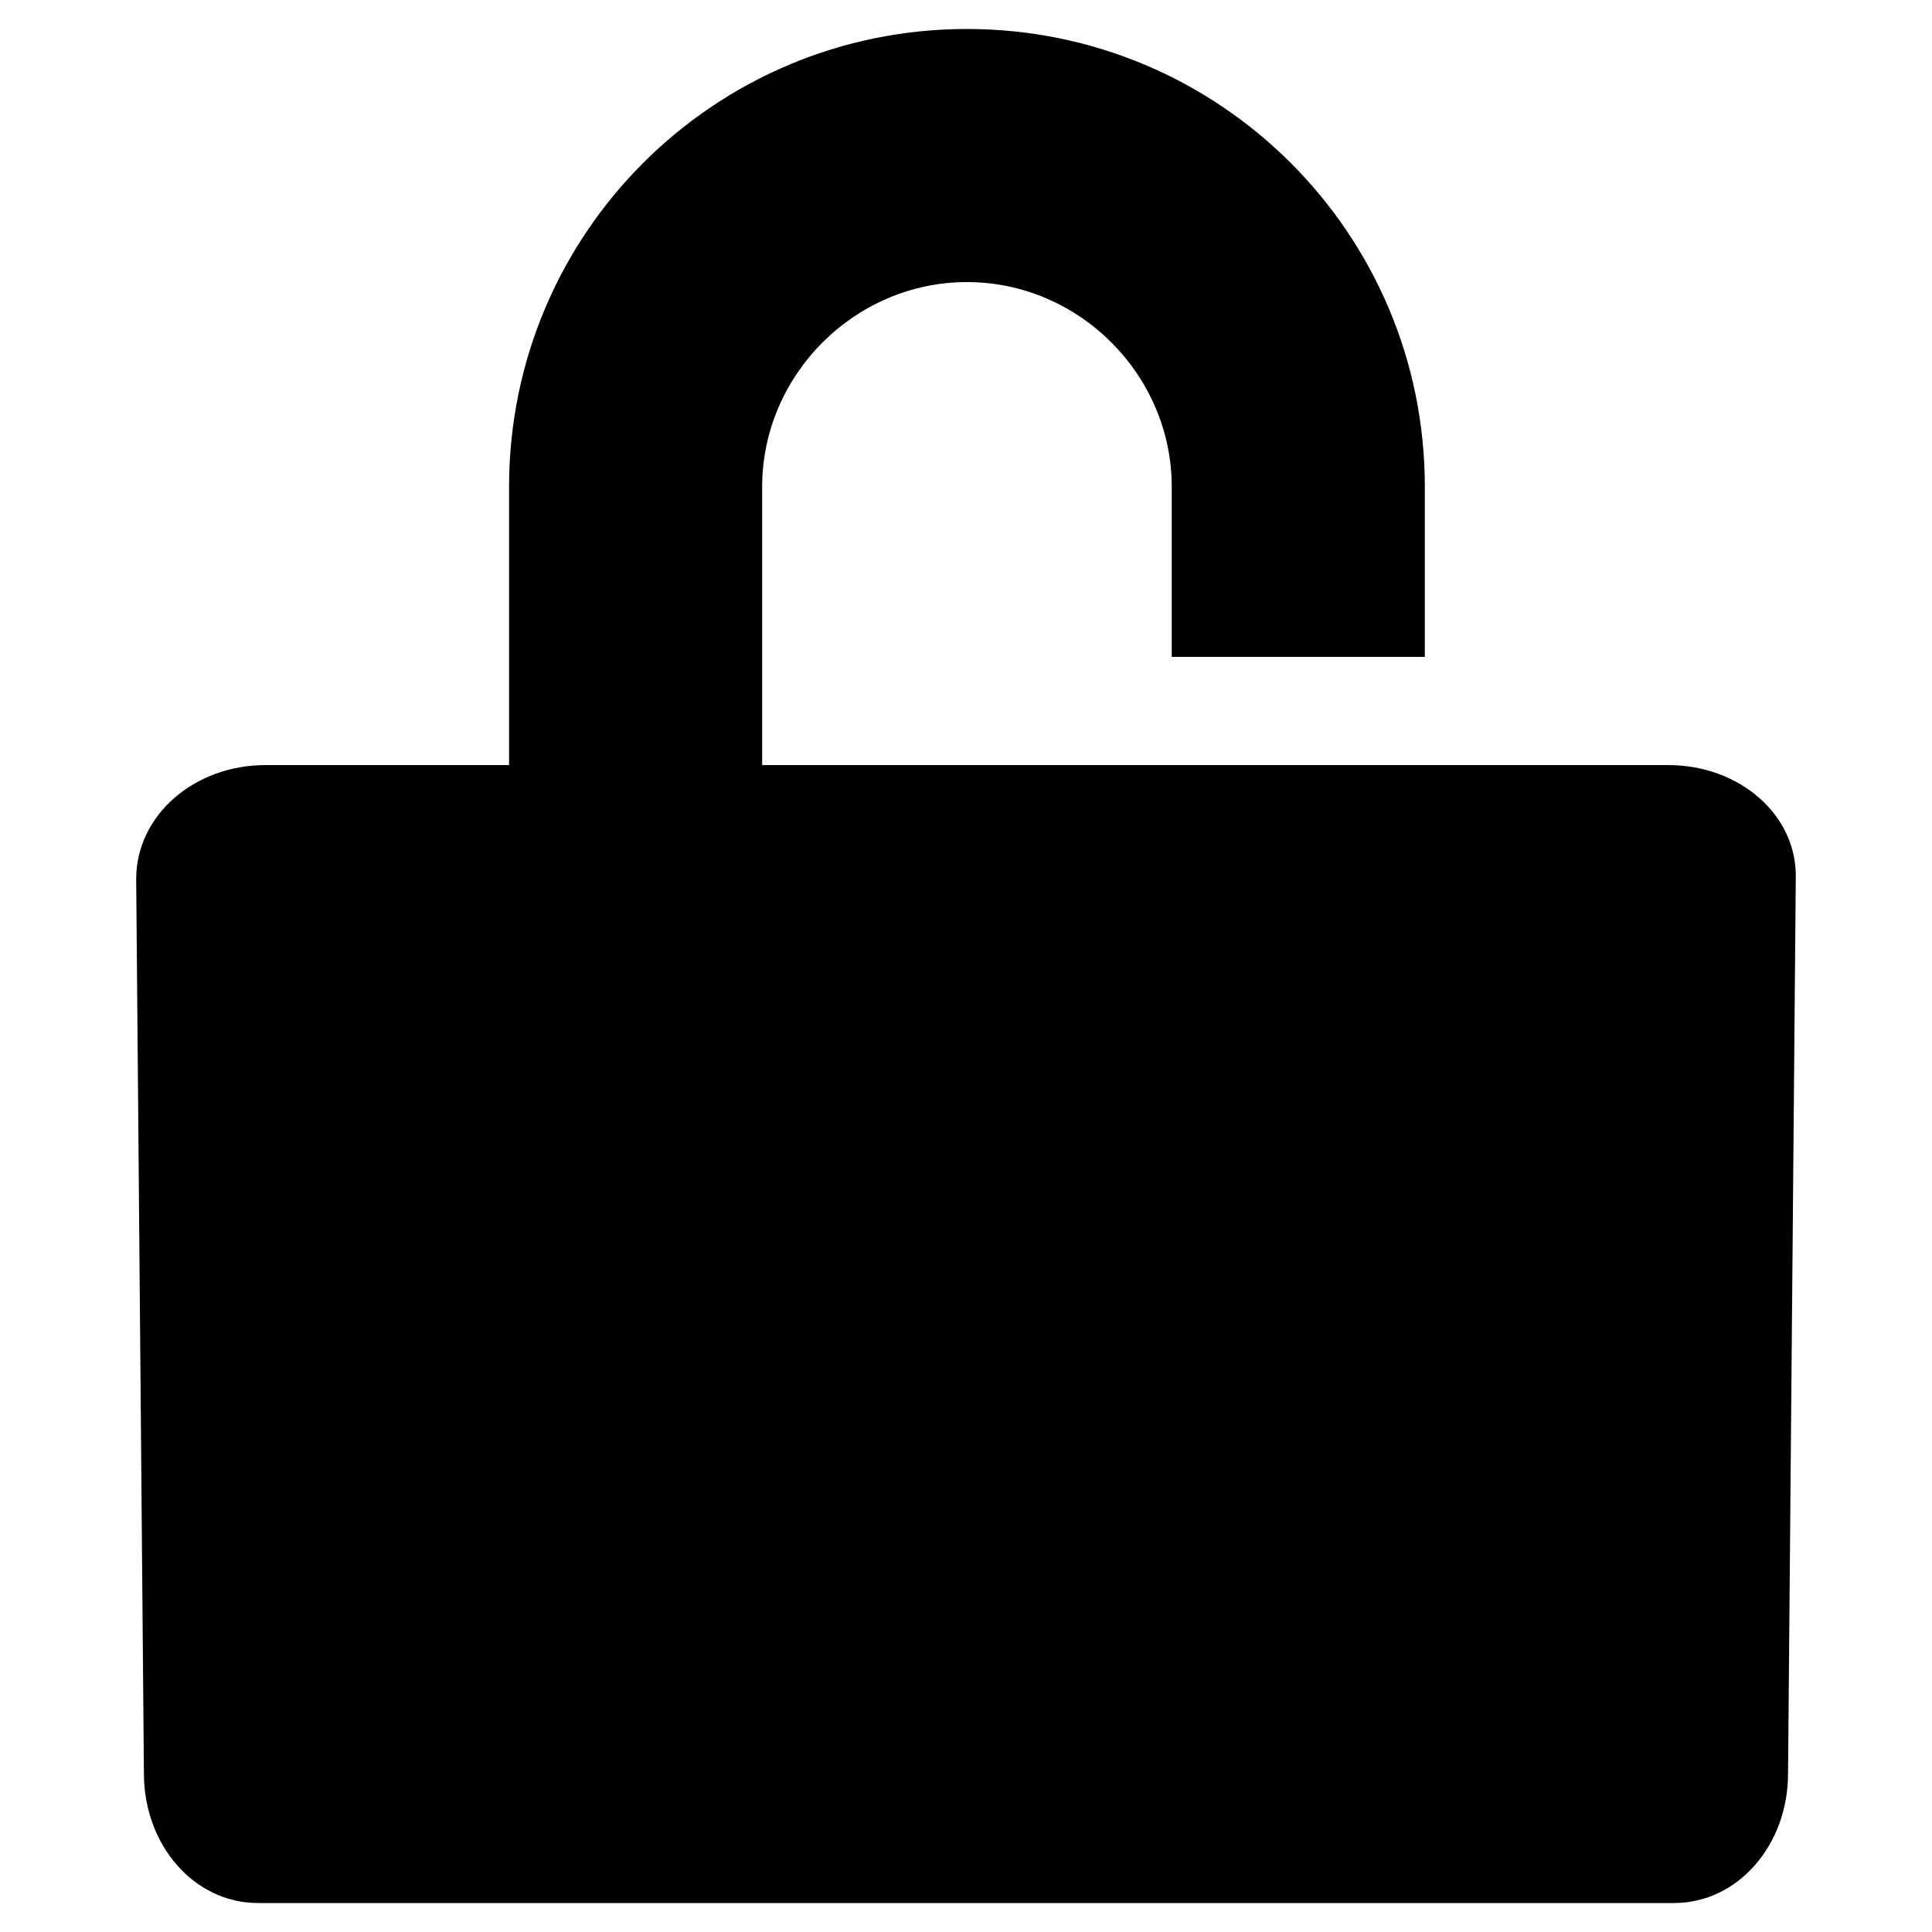
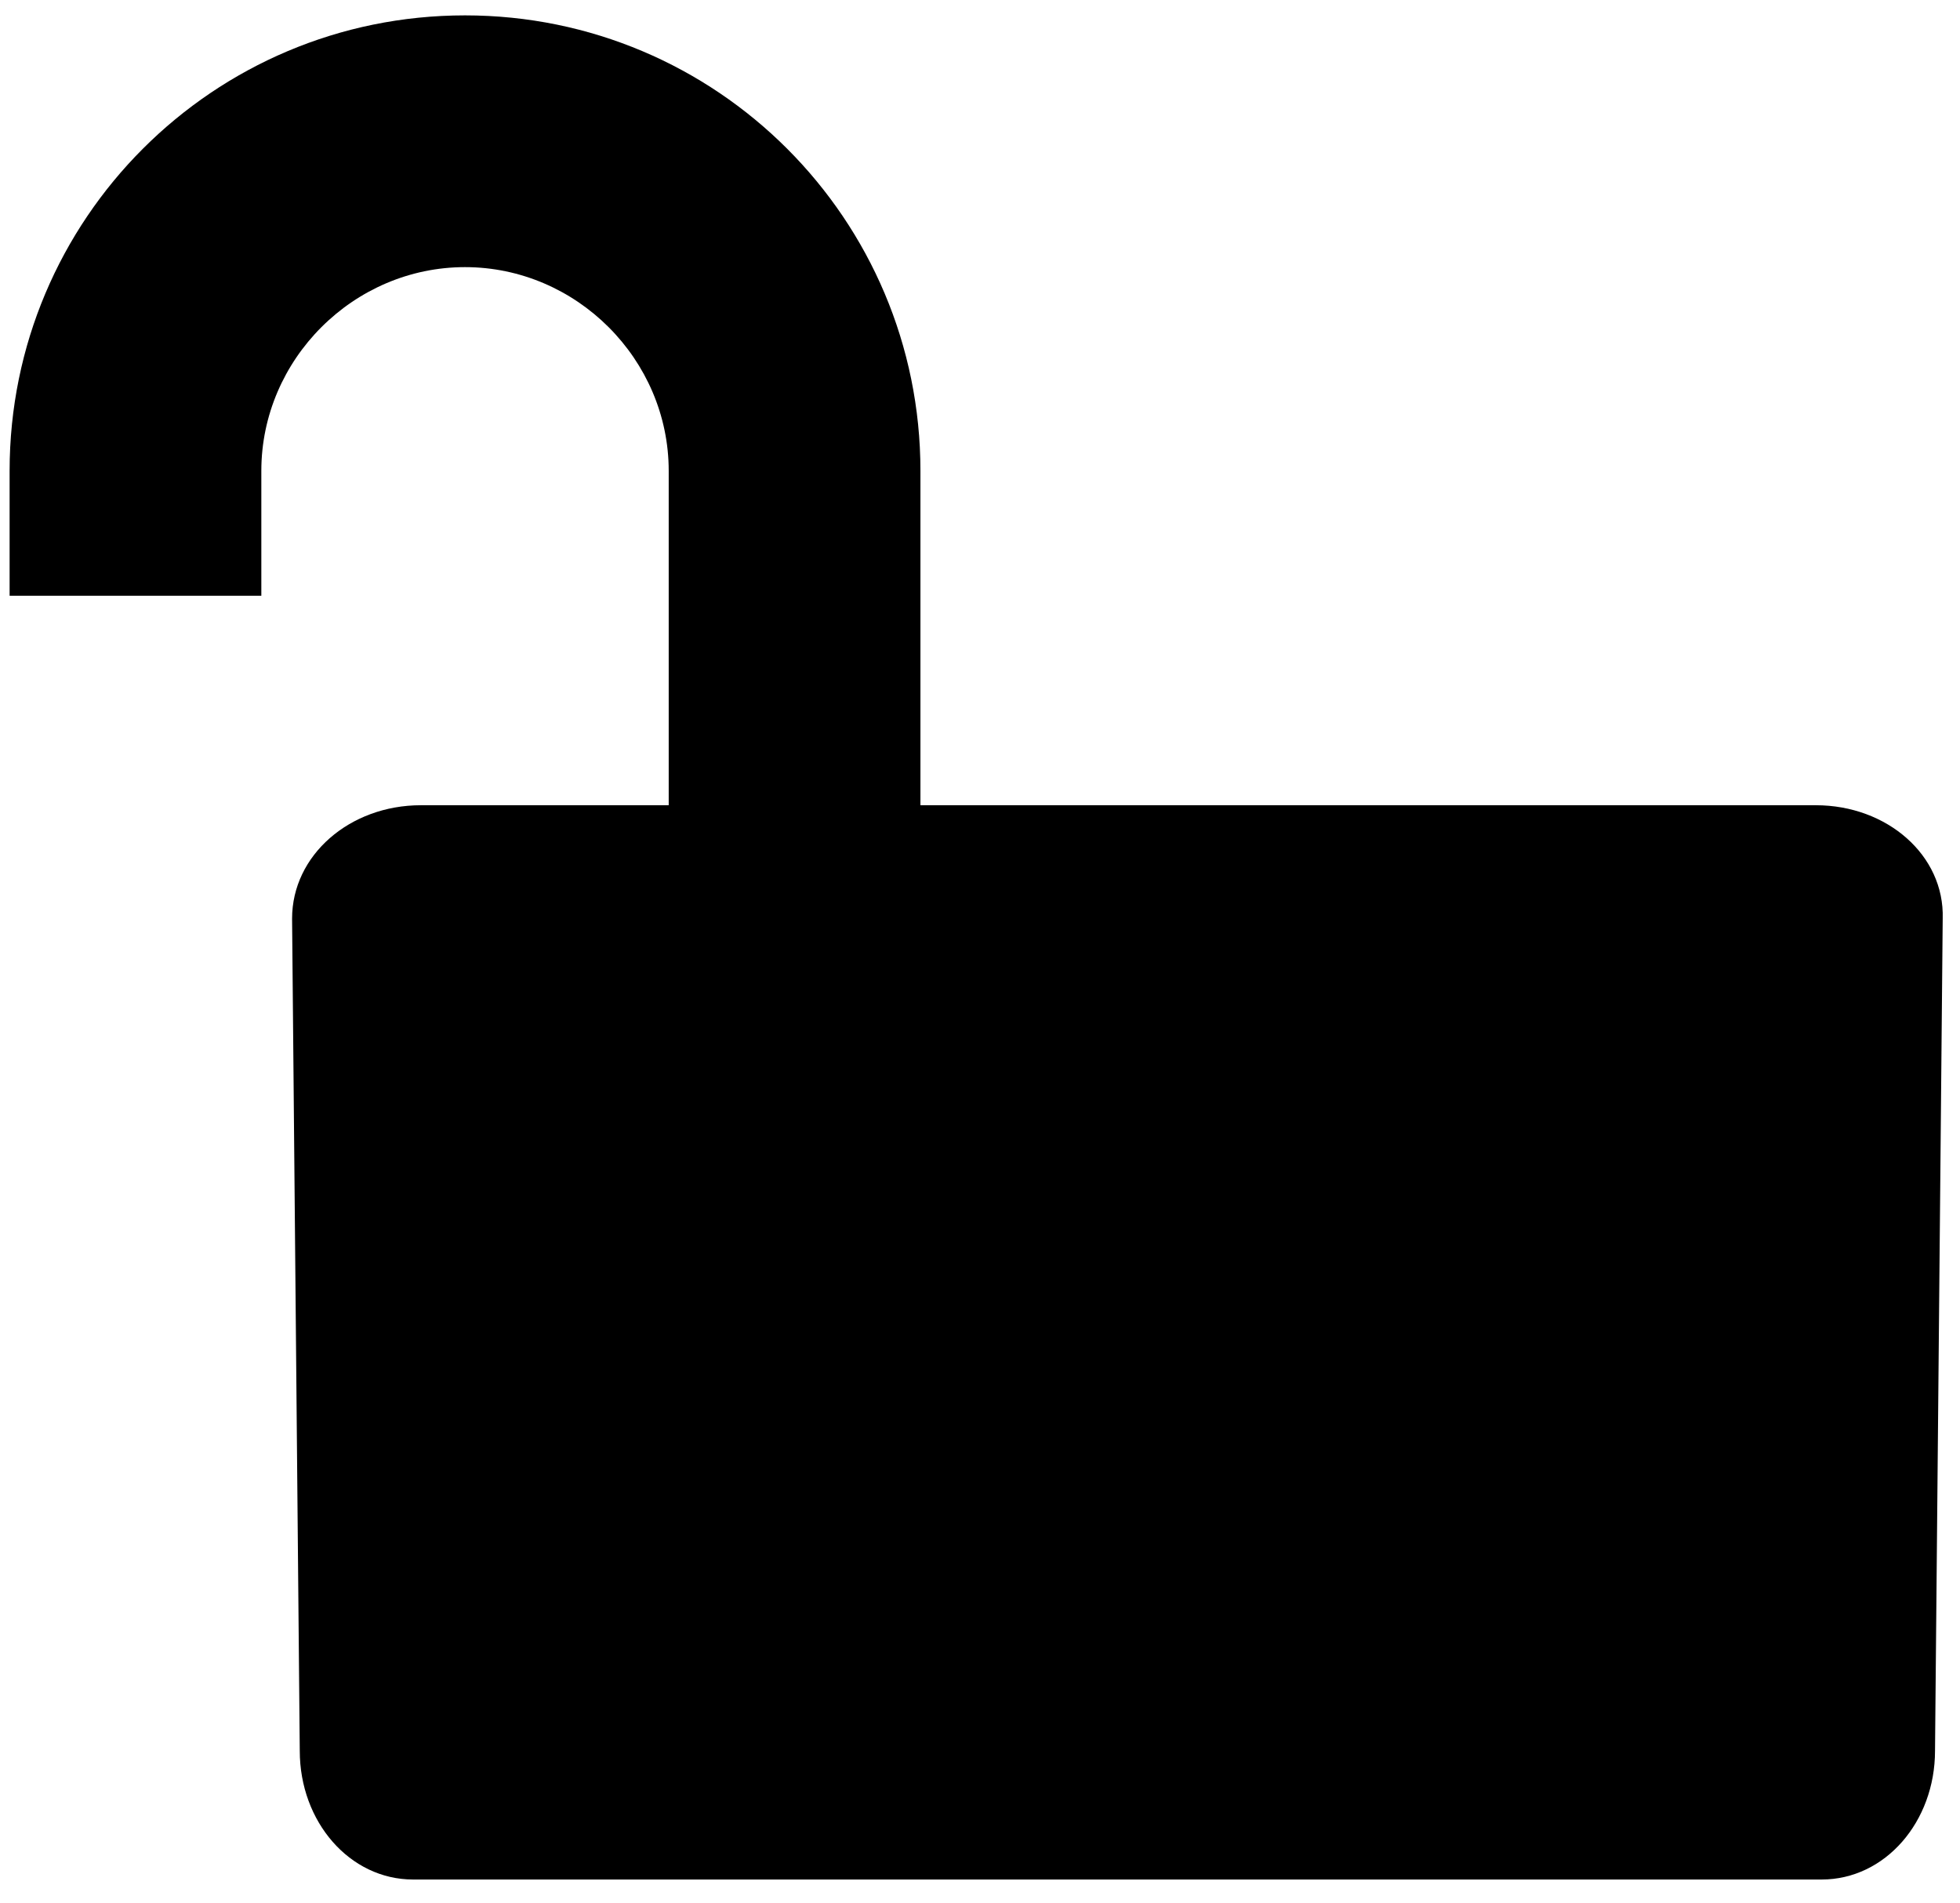
- <svg xmlns="http://www.w3.org/2000/svg" id="Layer_1" viewBox="0 0 100 100">
+ <svg xmlns="http://www.w3.org/2000/svg" id="Layer_1" viewBox="0 0 102 99">
  <style>.st0{stroke:#000;stroke-width:4;stroke-linecap:round;stroke-linejoin:round;stroke-miterlimit:10}.st0,.st1{fill:none}</style>
-   <path d="M86.349 39.6h-46.9V25.2c0-5.8 4.8-10.6 10.6-10.6s10.6 4.8 10.6 10.6V34h13.1v-8.8c0-13.1-10.6-23.7-23.7-23.7s-23.7 10.6-23.7 23.7v14.4h-12.6c-3.7 0-6.7 2.6-6.7 5.9l.4 46.3c0 3.7 2.6 6.7 5.9 6.7h73.3c3.3 0 5.9-3 5.9-6.7l.4-46.3c.1-3.3-2.9-5.9-6.6-5.9z" />
+   <path d="M94.5 41.9H47.9V24.5C47.9 11.4 37.3.8 24.2.8S.5 11.4.5 24.5V31h13.1v-6.5c0-5.8 4.8-10.6 10.6-10.6s10.6 4.8 10.6 10.6v17.4H21.9c-3.7 0-6.7 2.6-6.7 5.9l.4 43.3c0 3.7 2.6 6.7 5.9 6.7h73.3c3.3 0 5.9-3 5.9-6.7l.4-43.3c.1-3.3-2.9-5.9-6.6-5.9z" />
</svg>
